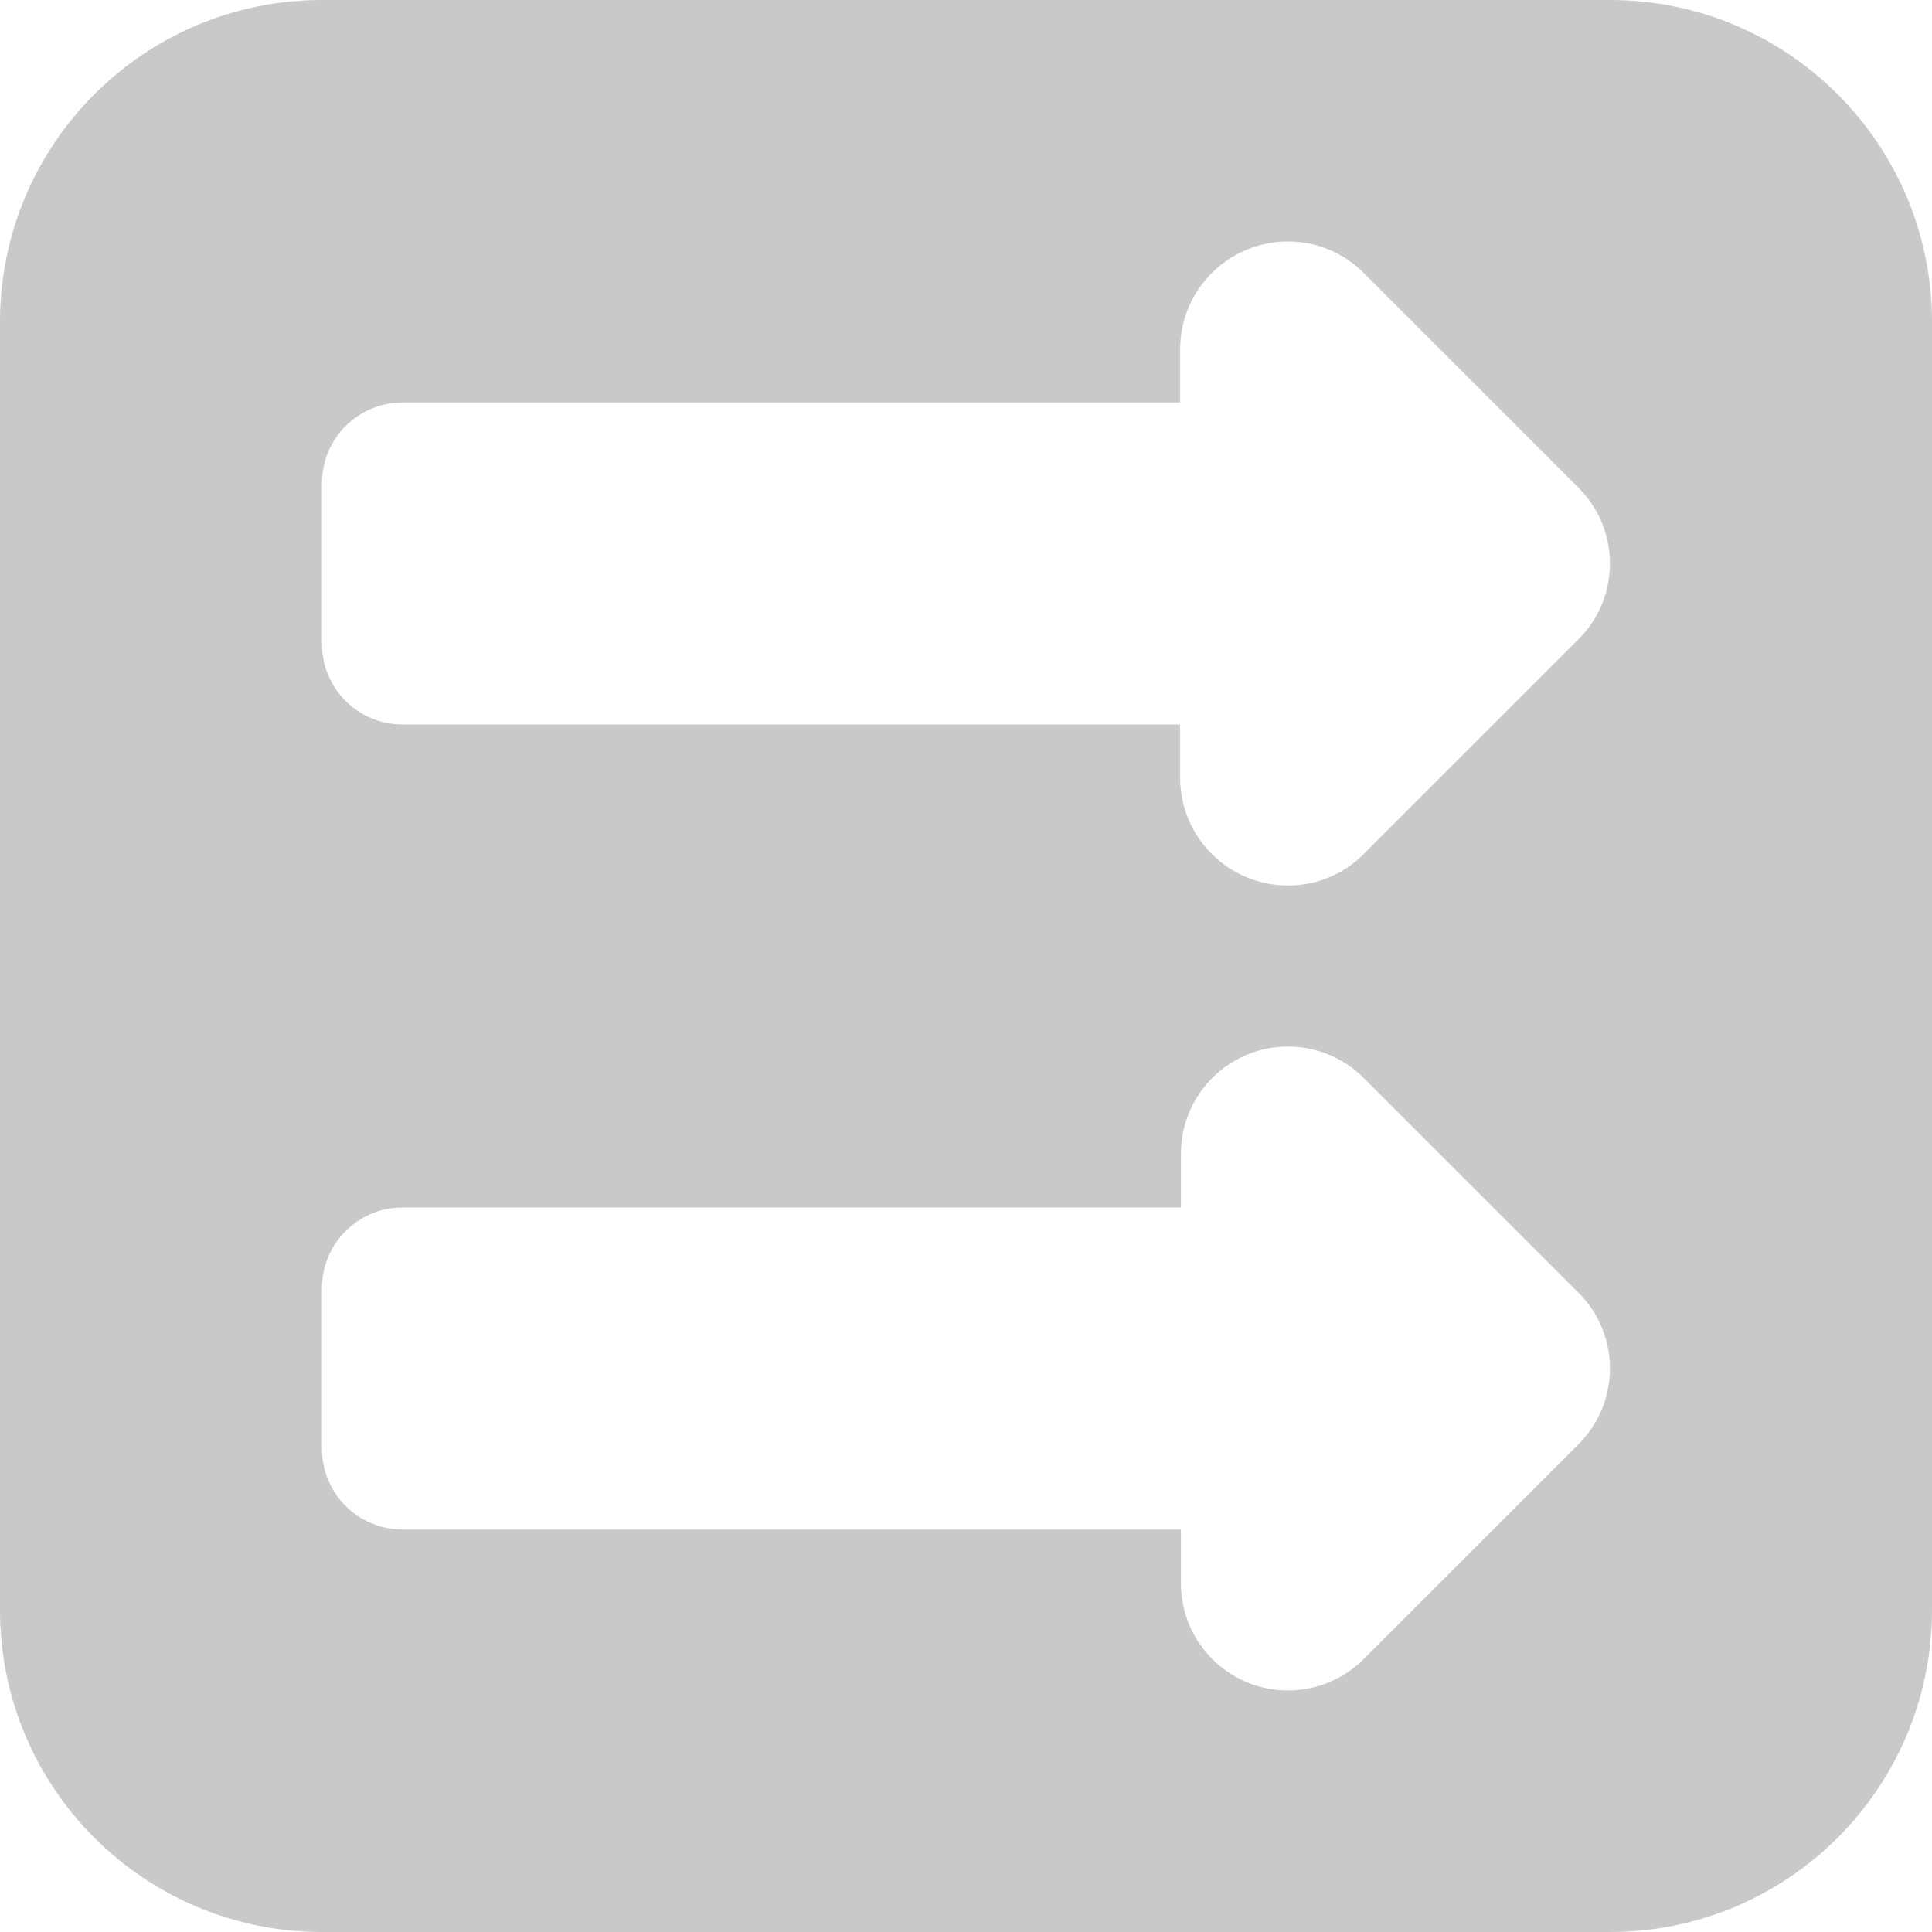
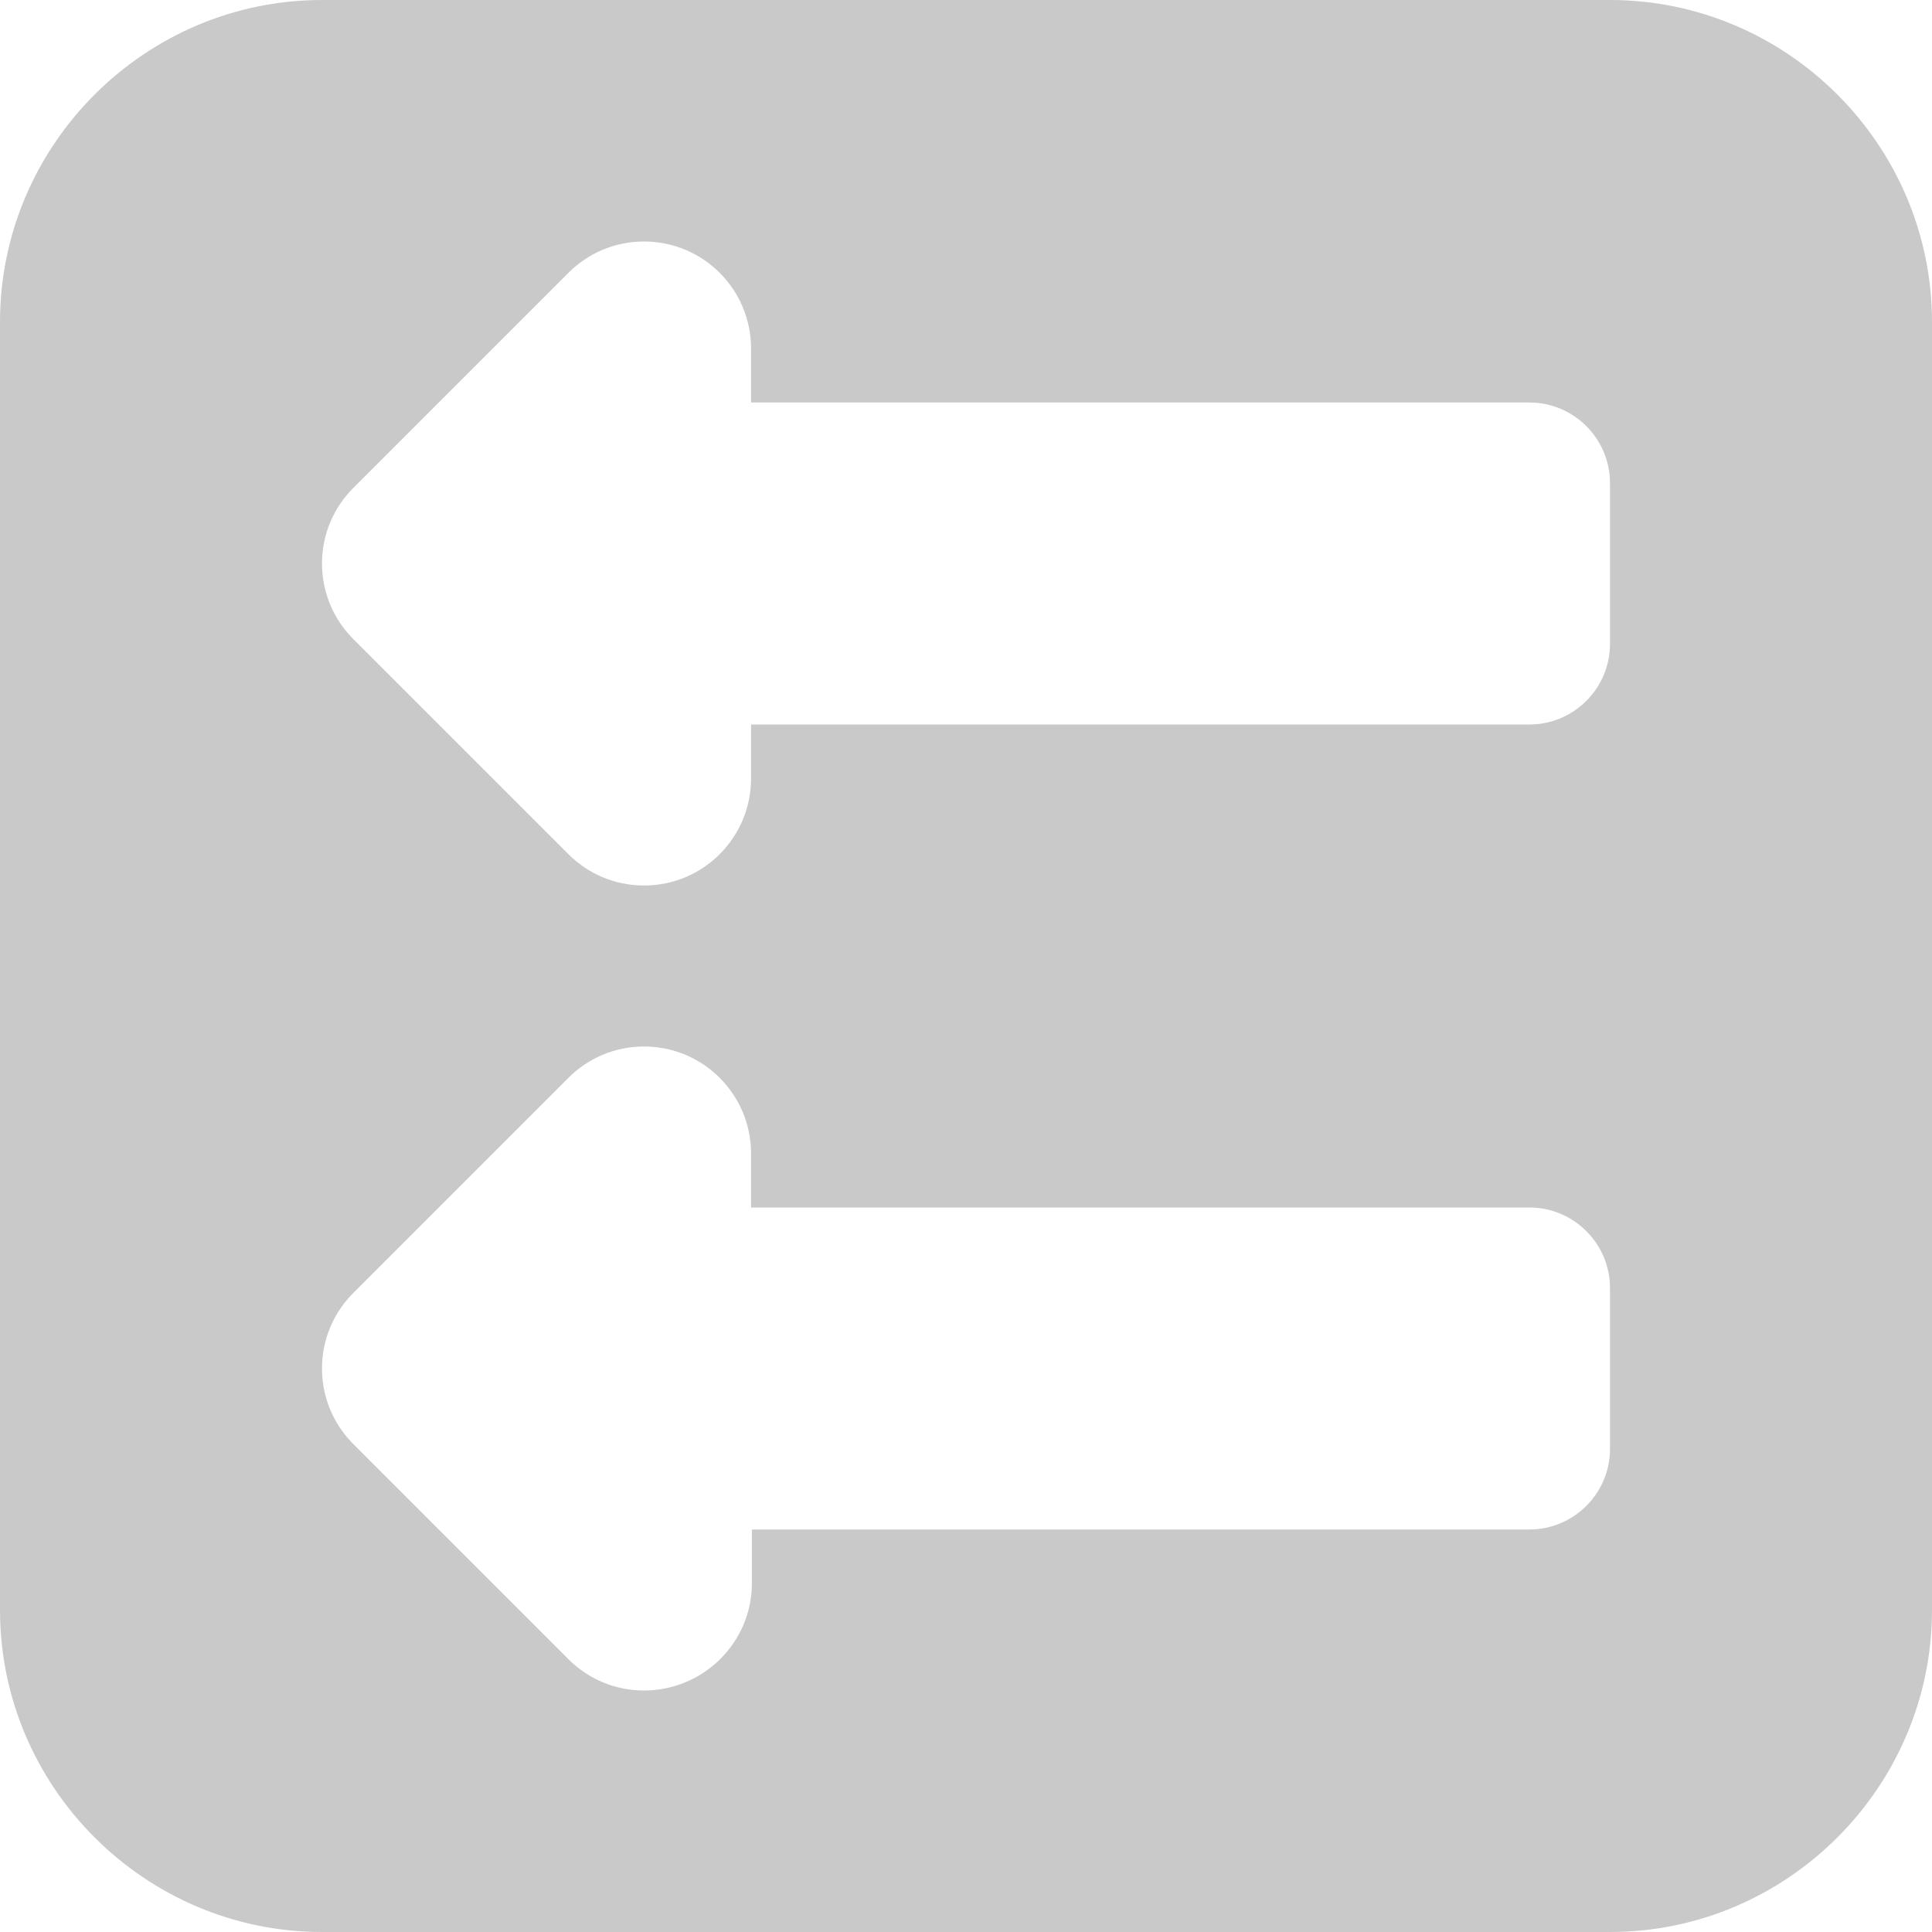
- <svg xmlns="http://www.w3.org/2000/svg" id="Camada_1" data-name="Camada 1" viewBox="0 0 24 24">
-   <defs>
-     <style>.cls-1{fill:#c9c9c9;}</style>
-   </defs>
-   <path class="cls-1" d="M20,0H4A4,4,0,0,0,0,4V20a4,4,0,0,0,4,4H20a4,4,0,0,0,4-4V4A4,4,0,0,0,20,0ZM4,6A1,1,0,0,1,5,5h9.66V4.33A1.34,1.34,0,0,1,16,3a1.32,1.32,0,0,1,.94.39h0l2.67,2.67h0a1.33,1.33,0,0,1,0,1.88h0l-2.67,2.67h0A1.32,1.32,0,0,1,16,11a1.34,1.34,0,0,1-1.34-1.33V9H5A1,1,0,0,1,4,8ZM19.61,17.94l-2.67,2.67h0a1.33,1.33,0,0,1-2.27-.94V19H5a1,1,0,0,1-1-1V16a1,1,0,0,1,1-1h9.67v-.67a1.33,1.33,0,0,1,2.27-.94h0l2.67,2.67h0a1.33,1.33,0,0,1,0,1.88Z" />
+ <svg xmlns="http://www.w3.org/2000/svg" version="1.1" x="0px" y="0px" viewBox="0 0 24 24" style="enable-background:new 0 0 24 24;" xml:space="preserve">
+   <style type="text/css">
+ 	.st0{fill:#C9C9C9;}
+ </style>
+   <g id="Camada_1">
+     <path class="st0" d="M4,24h16c2.2,0,4-1.8,4-4V4c0-2.2-1.8-4-4-4H4C1.8,0,0,1.8,0,4v16C0,22.2,1.8,24,4,24z M20,18   c0,0.55-0.45,1-1,1H9.34v0.67C9.34,20.4,8.74,21,8,21c-0.37,0-0.7-0.15-0.94-0.39l0,0l-2.67-2.67v0C4.15,17.7,4,17.37,4,17   s0.15-0.7,0.39-0.94v0l2.67-2.67l0,0C7.3,13.15,7.63,13,8,13c0.74,0,1.33,0.6,1.33,1.33V15H19c0.55,0,1,0.45,1,1V18z M4.39,6.06   l2.67-2.67l0,0C7.3,3.15,7.63,3,8,3c0.74,0,1.33,0.6,1.33,1.33V5H19c0.55,0,1,0.45,1,1v2c0,0.55-0.45,1-1,1H9.33v0.67   C9.33,10.4,8.74,11,8,11c-0.37,0-0.7-0.15-0.94-0.39l0,0L4.39,7.94l0,0C4.15,7.7,4,7.37,4,7S4.15,6.3,4.39,6.06L4.39,6.06z" />
+   </g>
+   <g id="Camada_2">
+ </g>
</svg>
